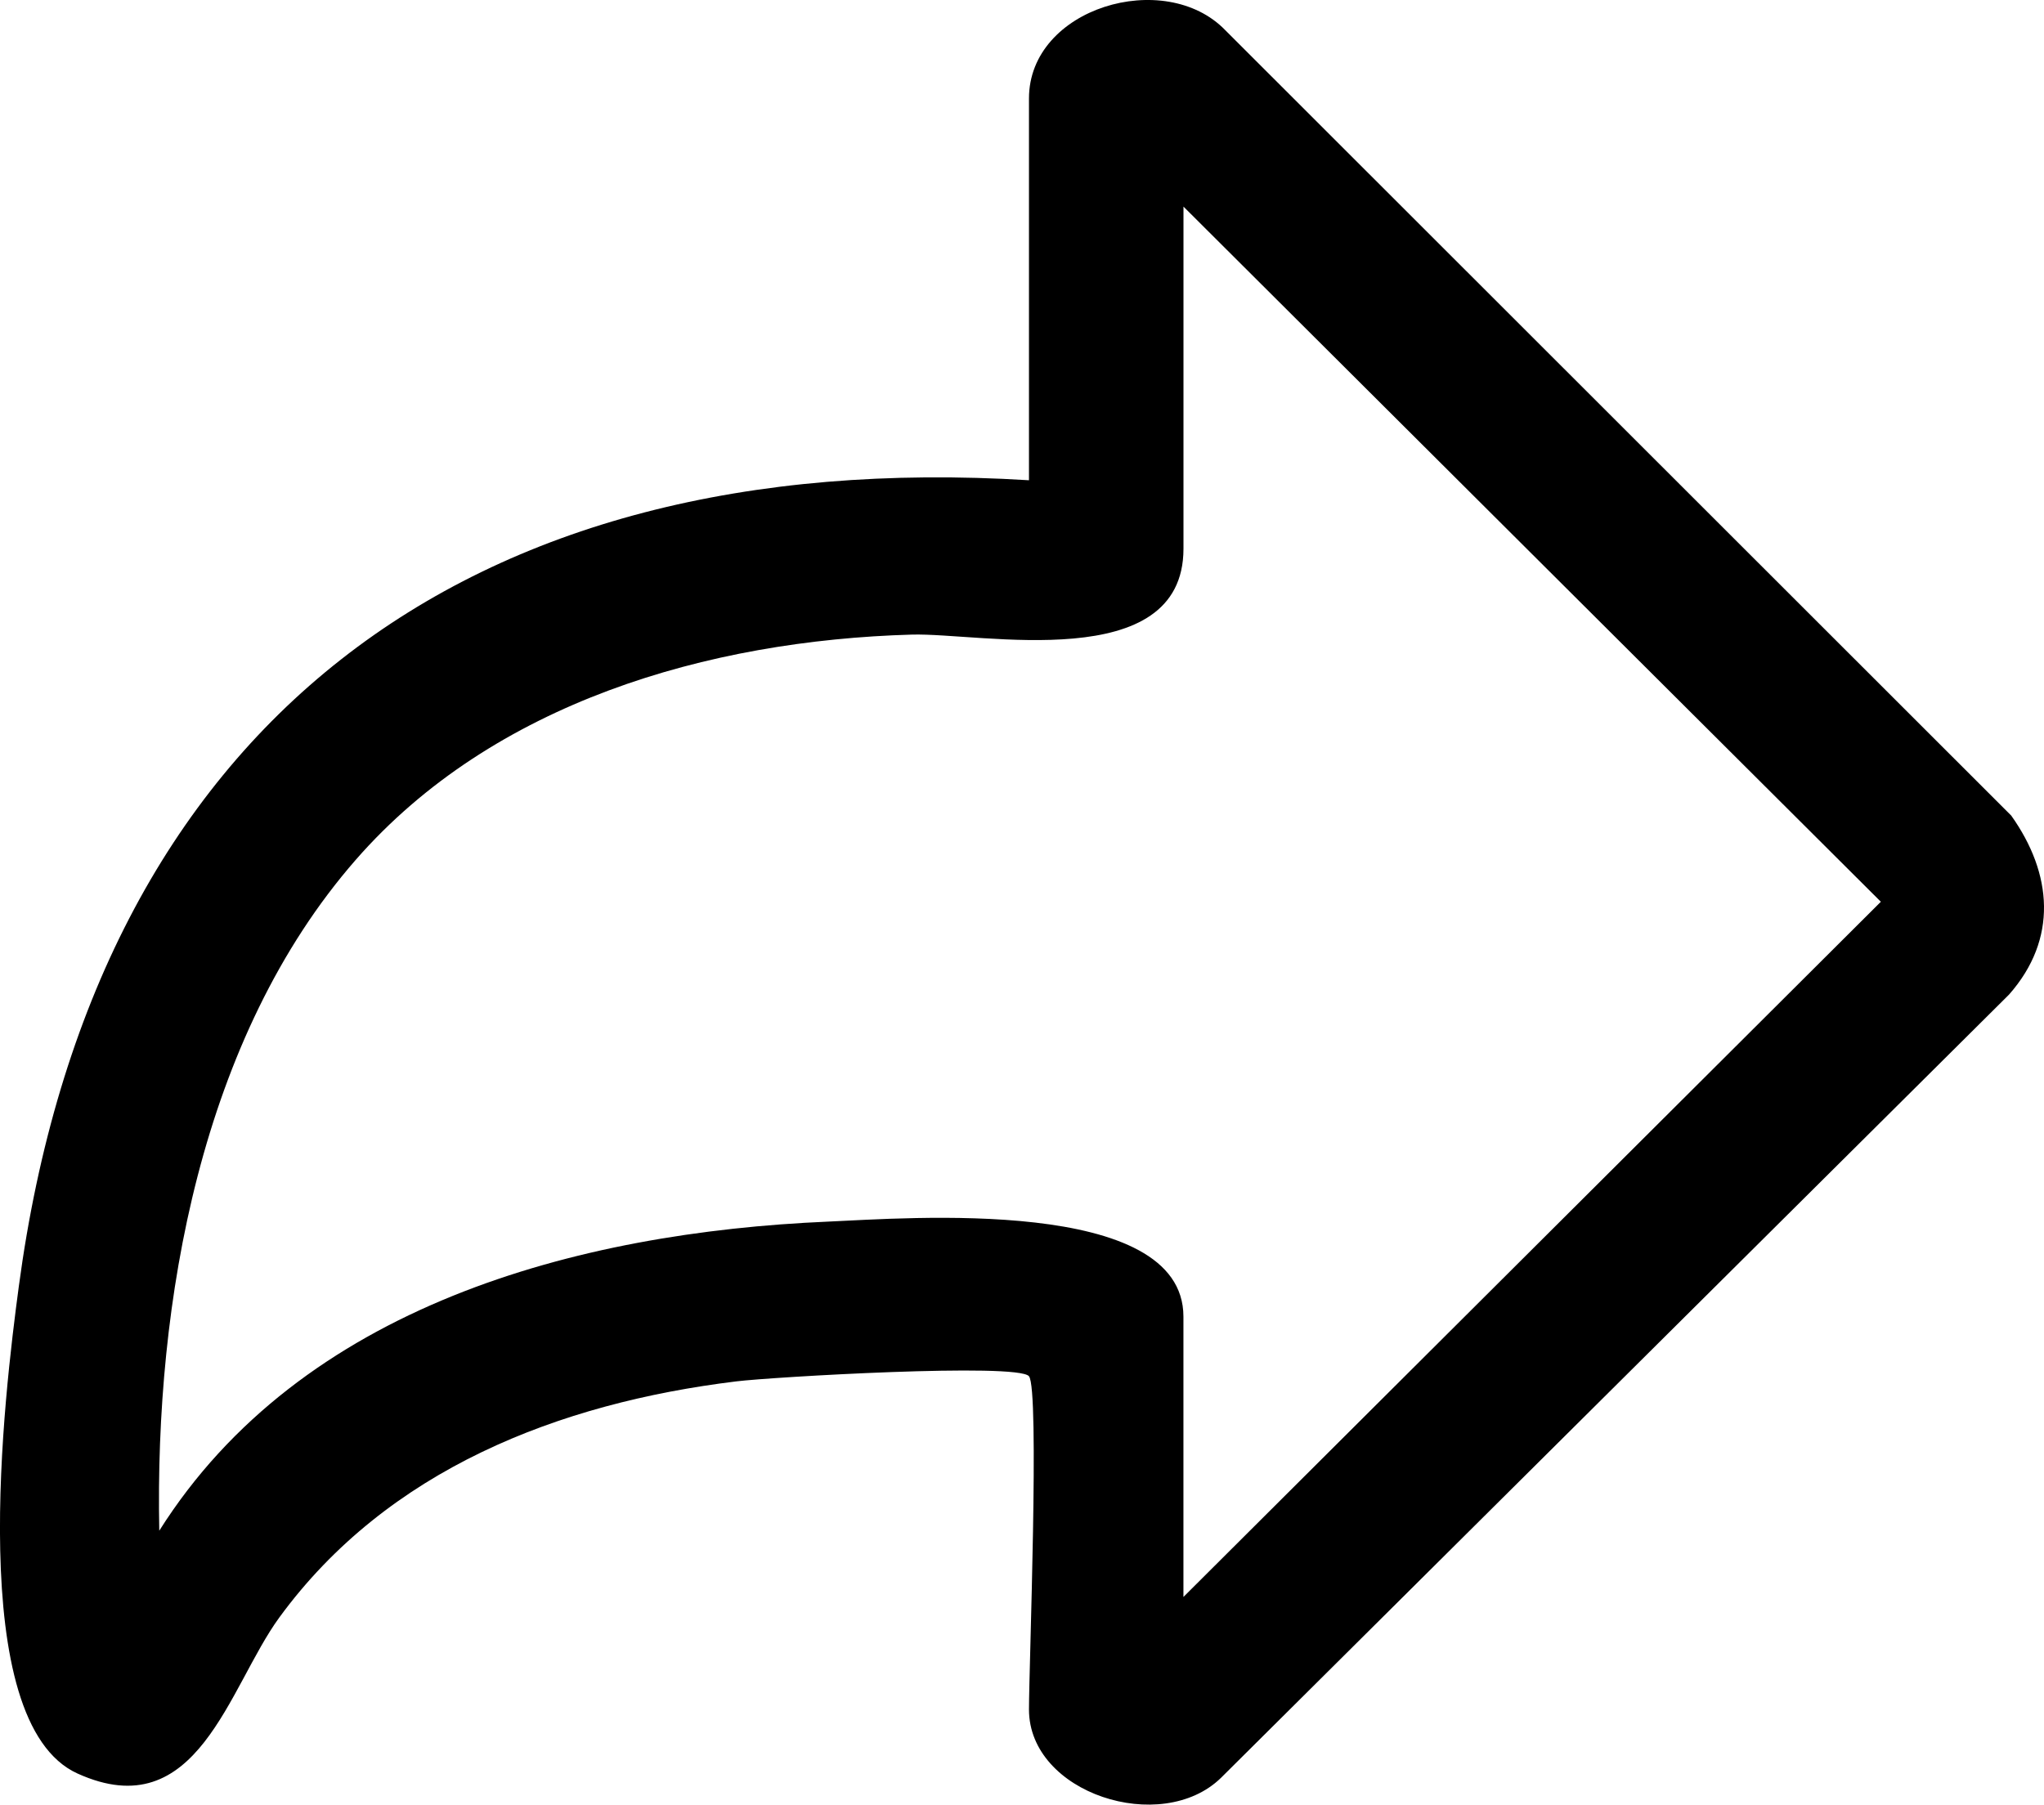
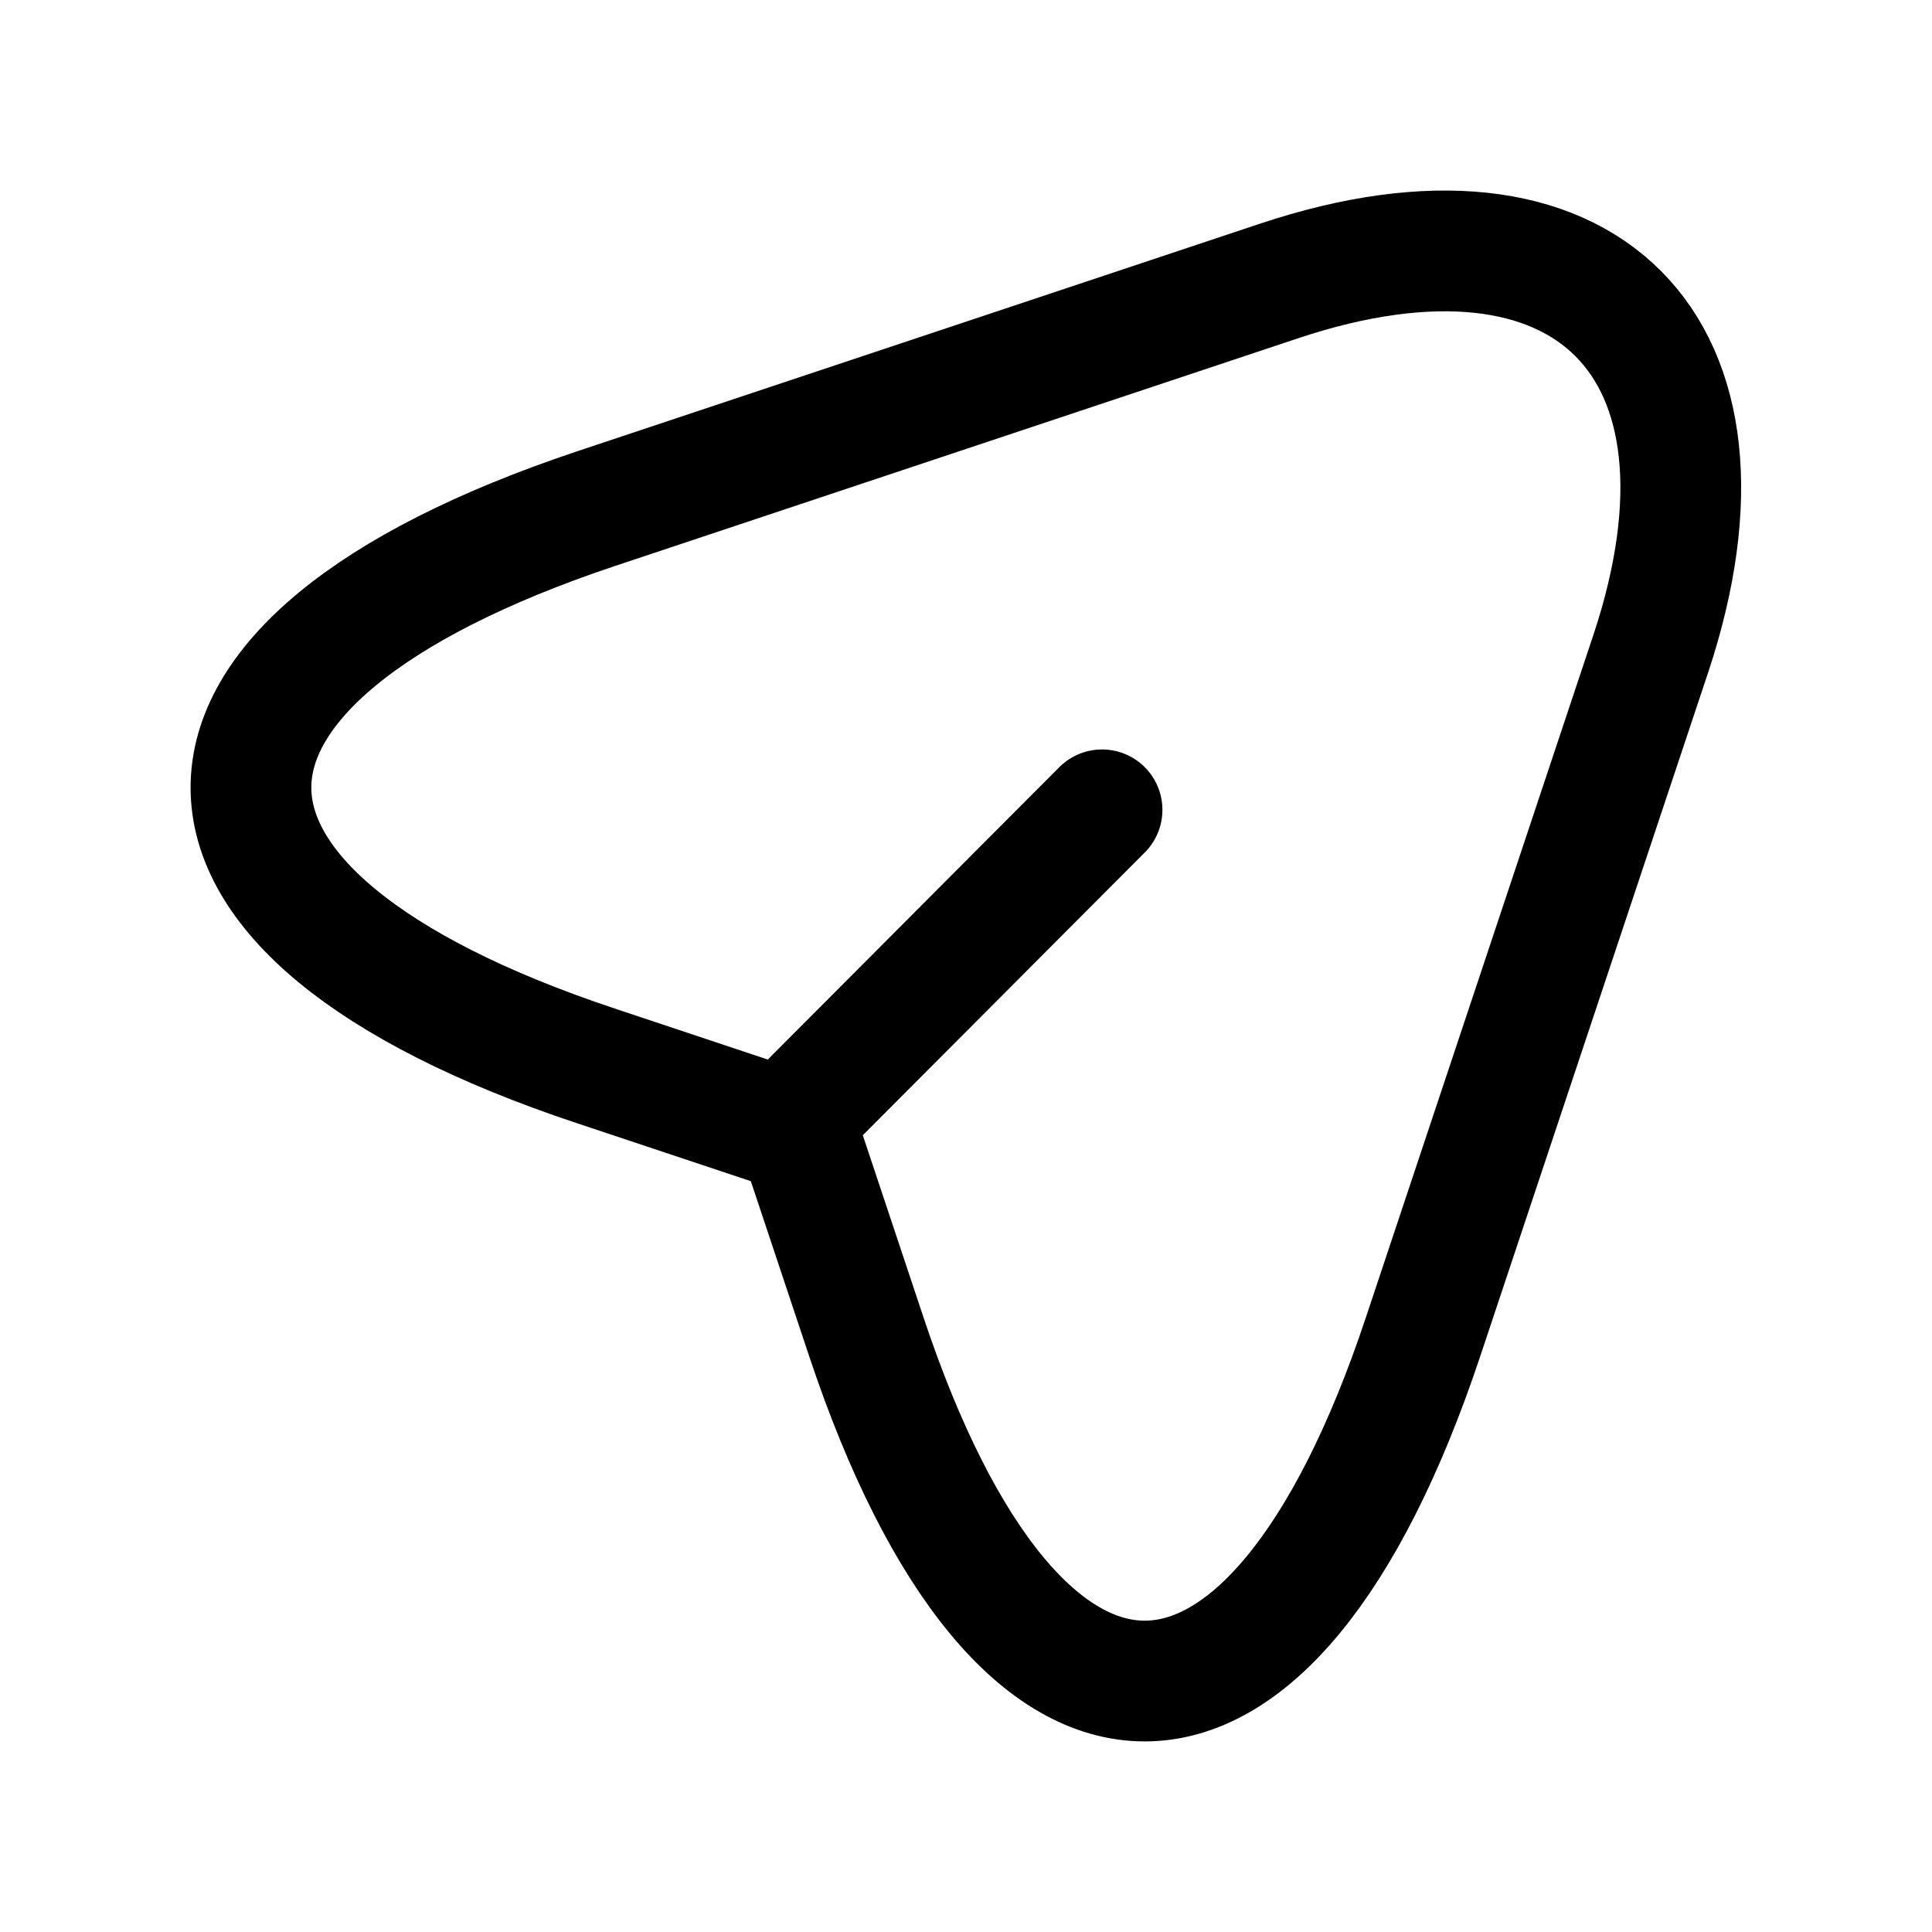
- <svg xmlns="http://www.w3.org/2000/svg" fill="currentColor" viewBox="0 0 463.04 408.87">
-   <g>
-     <path d="M233.1,311.81c-2.57-3.07-58.13.16-66.33,1.17-40.17,4.92-79,19.96-103.5,53.5-11.54,15.8-18.52,47.65-45.7,35.35-25.73-11.64-16.55-86.15-13.31-110.36C21.3,164.08,105.59,100.93,233.1,108.81V22.31c0-20.58,30.81-29.6,44.47-15.47l178.05,177.95c9.34,13.14,10.61,27.96-.5,40.55l-178.53,177.47c-13.48,13.13-43.49,3.54-43.49-15.49,0-9.59,2.43-72.61,0-75.5ZM268.1,361.81l157.98-157.5L268.1,46.81v77.5c0,28.78-45.91,19.02-61.54,19.47-46.17,1.32-94.86,15.4-125.97,51.03-35.13,40.23-45.55,100.13-44.51,152,32.12-50.9,94.54-67.58,151.48-70.03,17.68-.76,80.53-5.86,80.53,21.53v63.5Z" />
+ <svg xmlns="http://www.w3.org/2000/svg" viewBox="0 0 24 24" fill="none">
+   <g clip-path="url(#clip0_4418_9833)">
+     <path d="M7.4 6.32L15.89 3.49C19.7 2.22 21.77 4.3 20.51 8.11L17.68 16.6C15.78 22.31 12.66 22.31 10.76 16.6L9.92 14.08L7.4 13.24C1.69 11.34 1.69 8.23 7.4 6.32Z" stroke="CurrentColor" stroke-width="1.5" stroke-linecap="round" stroke-linejoin="round" />
+     <path d="M10.11 13.65L13.69 10.06" stroke="CurrentColor" stroke-width="1.5" stroke-linecap="round" stroke-linejoin="round" />
  </g>
+   <defs>
+     <clipPath id="clip0_4418_9833">
+       <rect width="24" height="24" fill="none" />
+     </clipPath>
+   </defs>
</svg>
